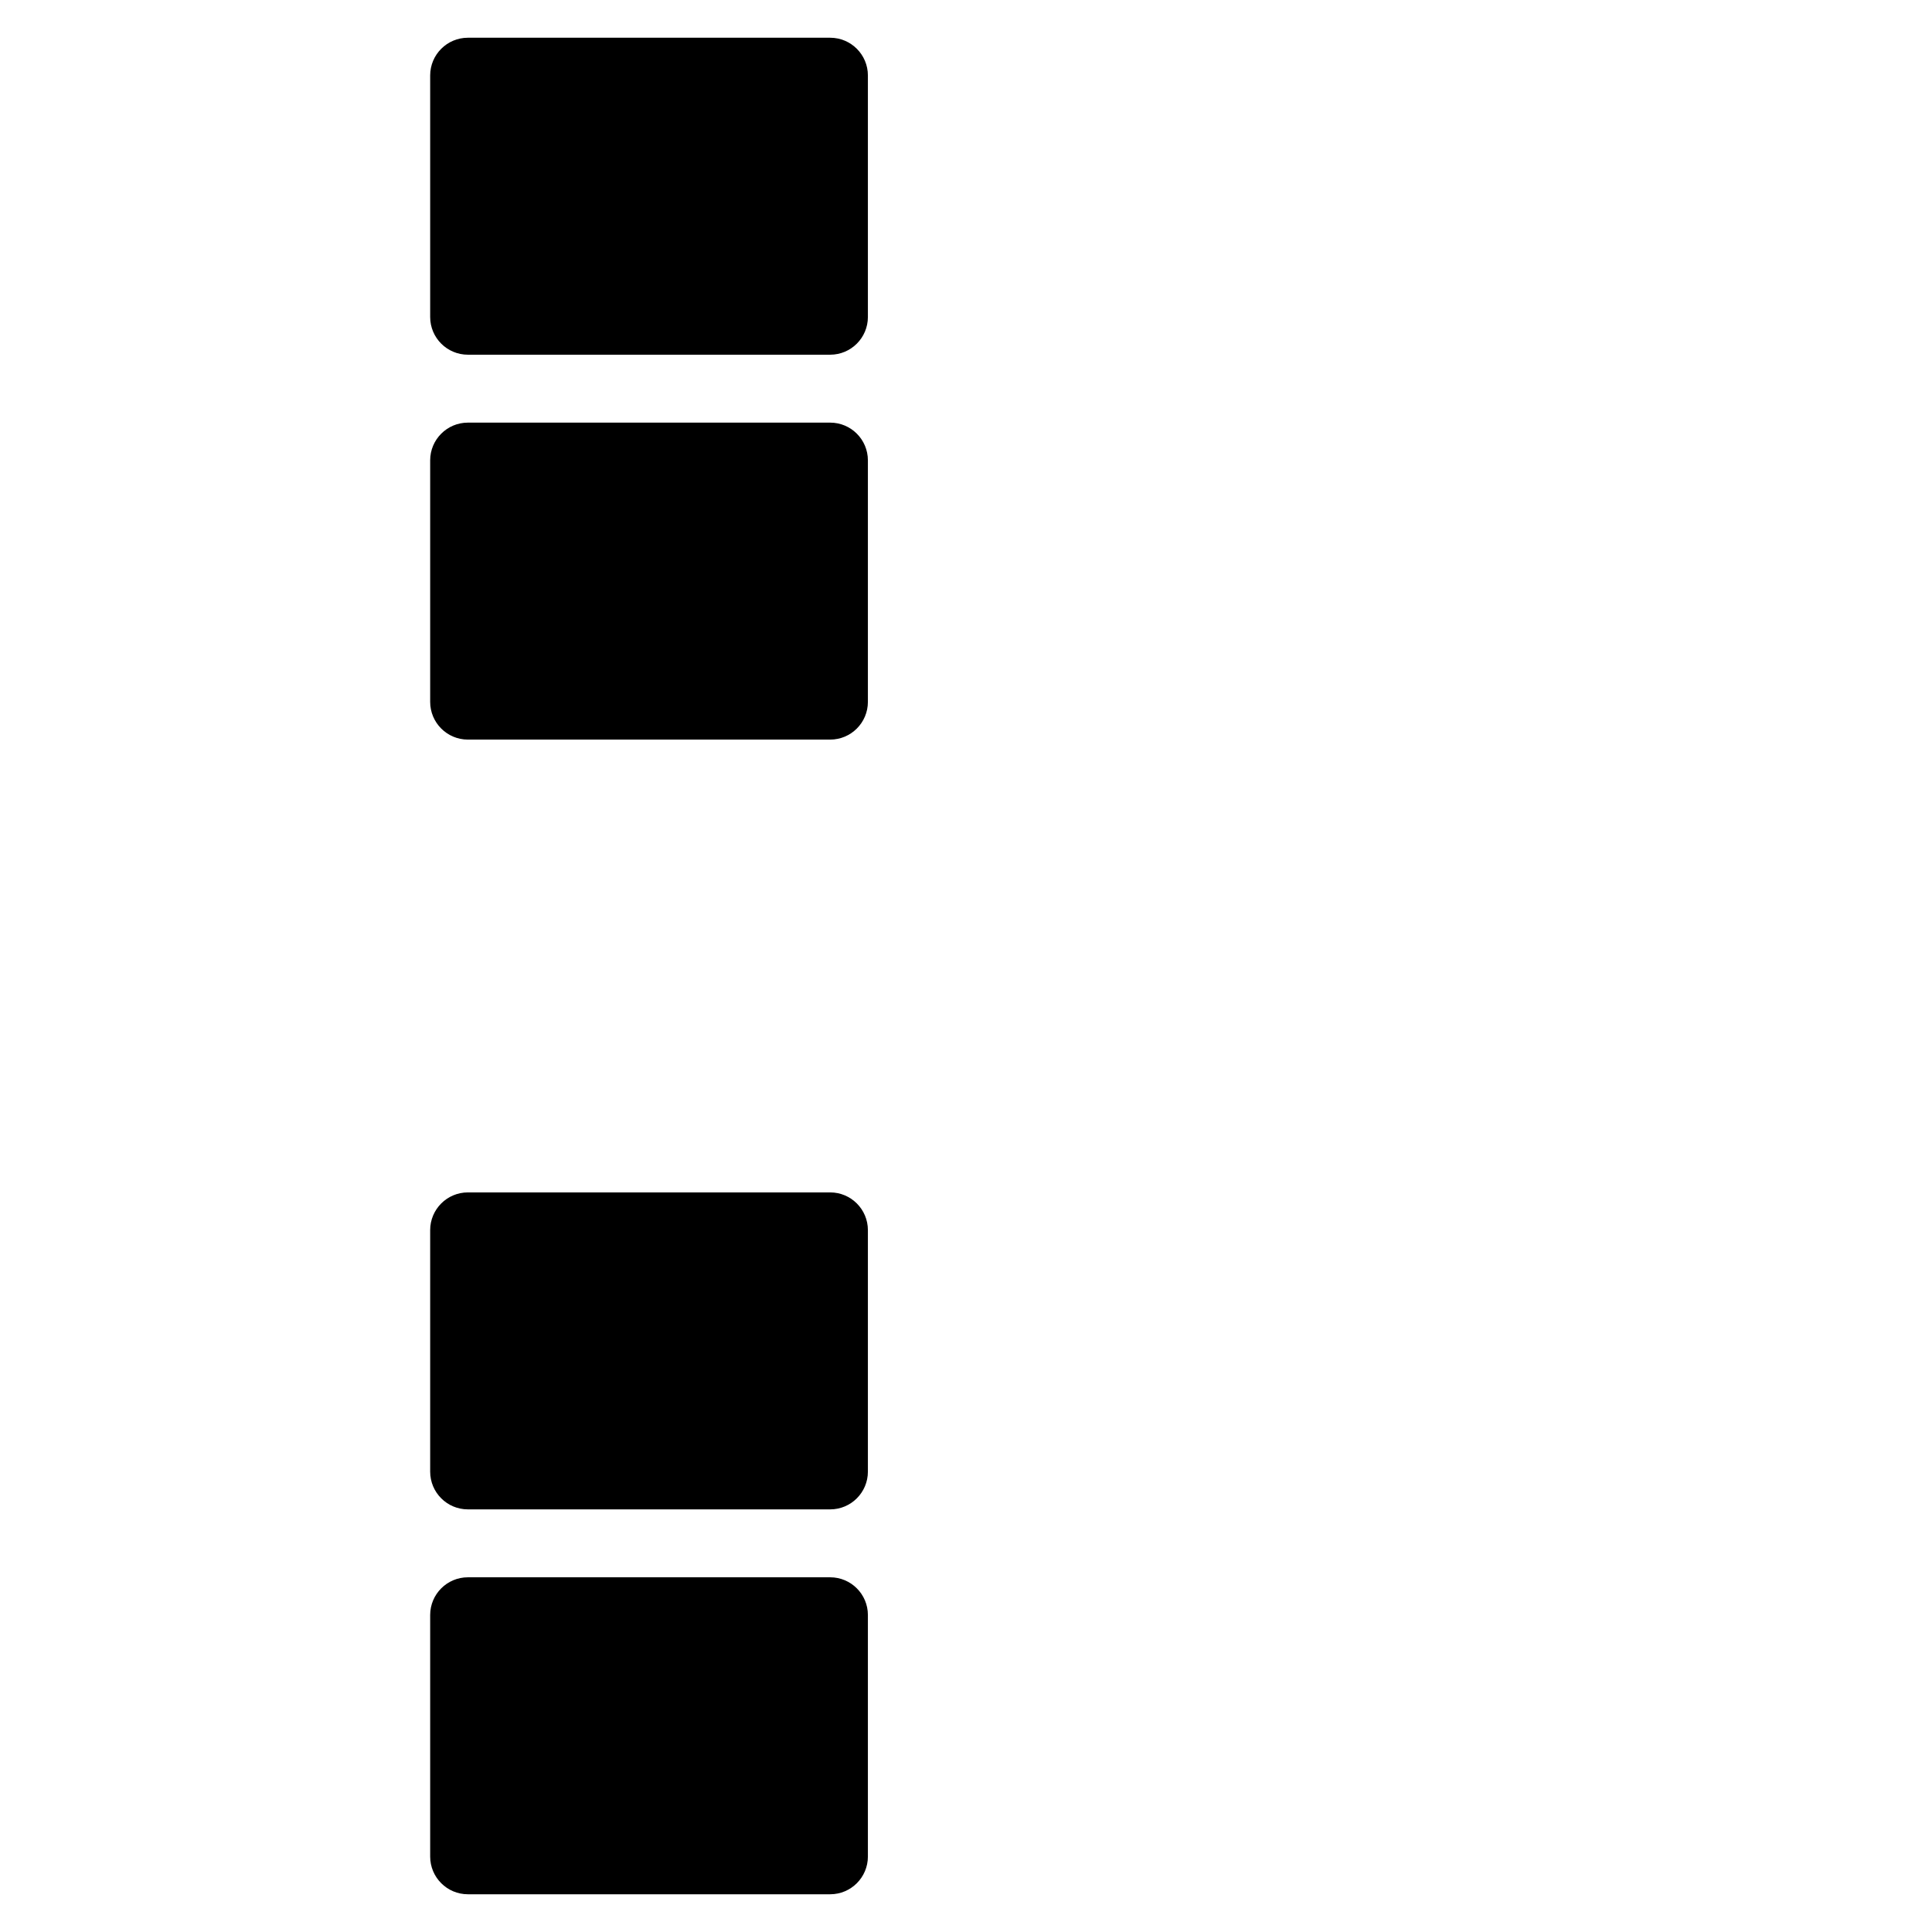
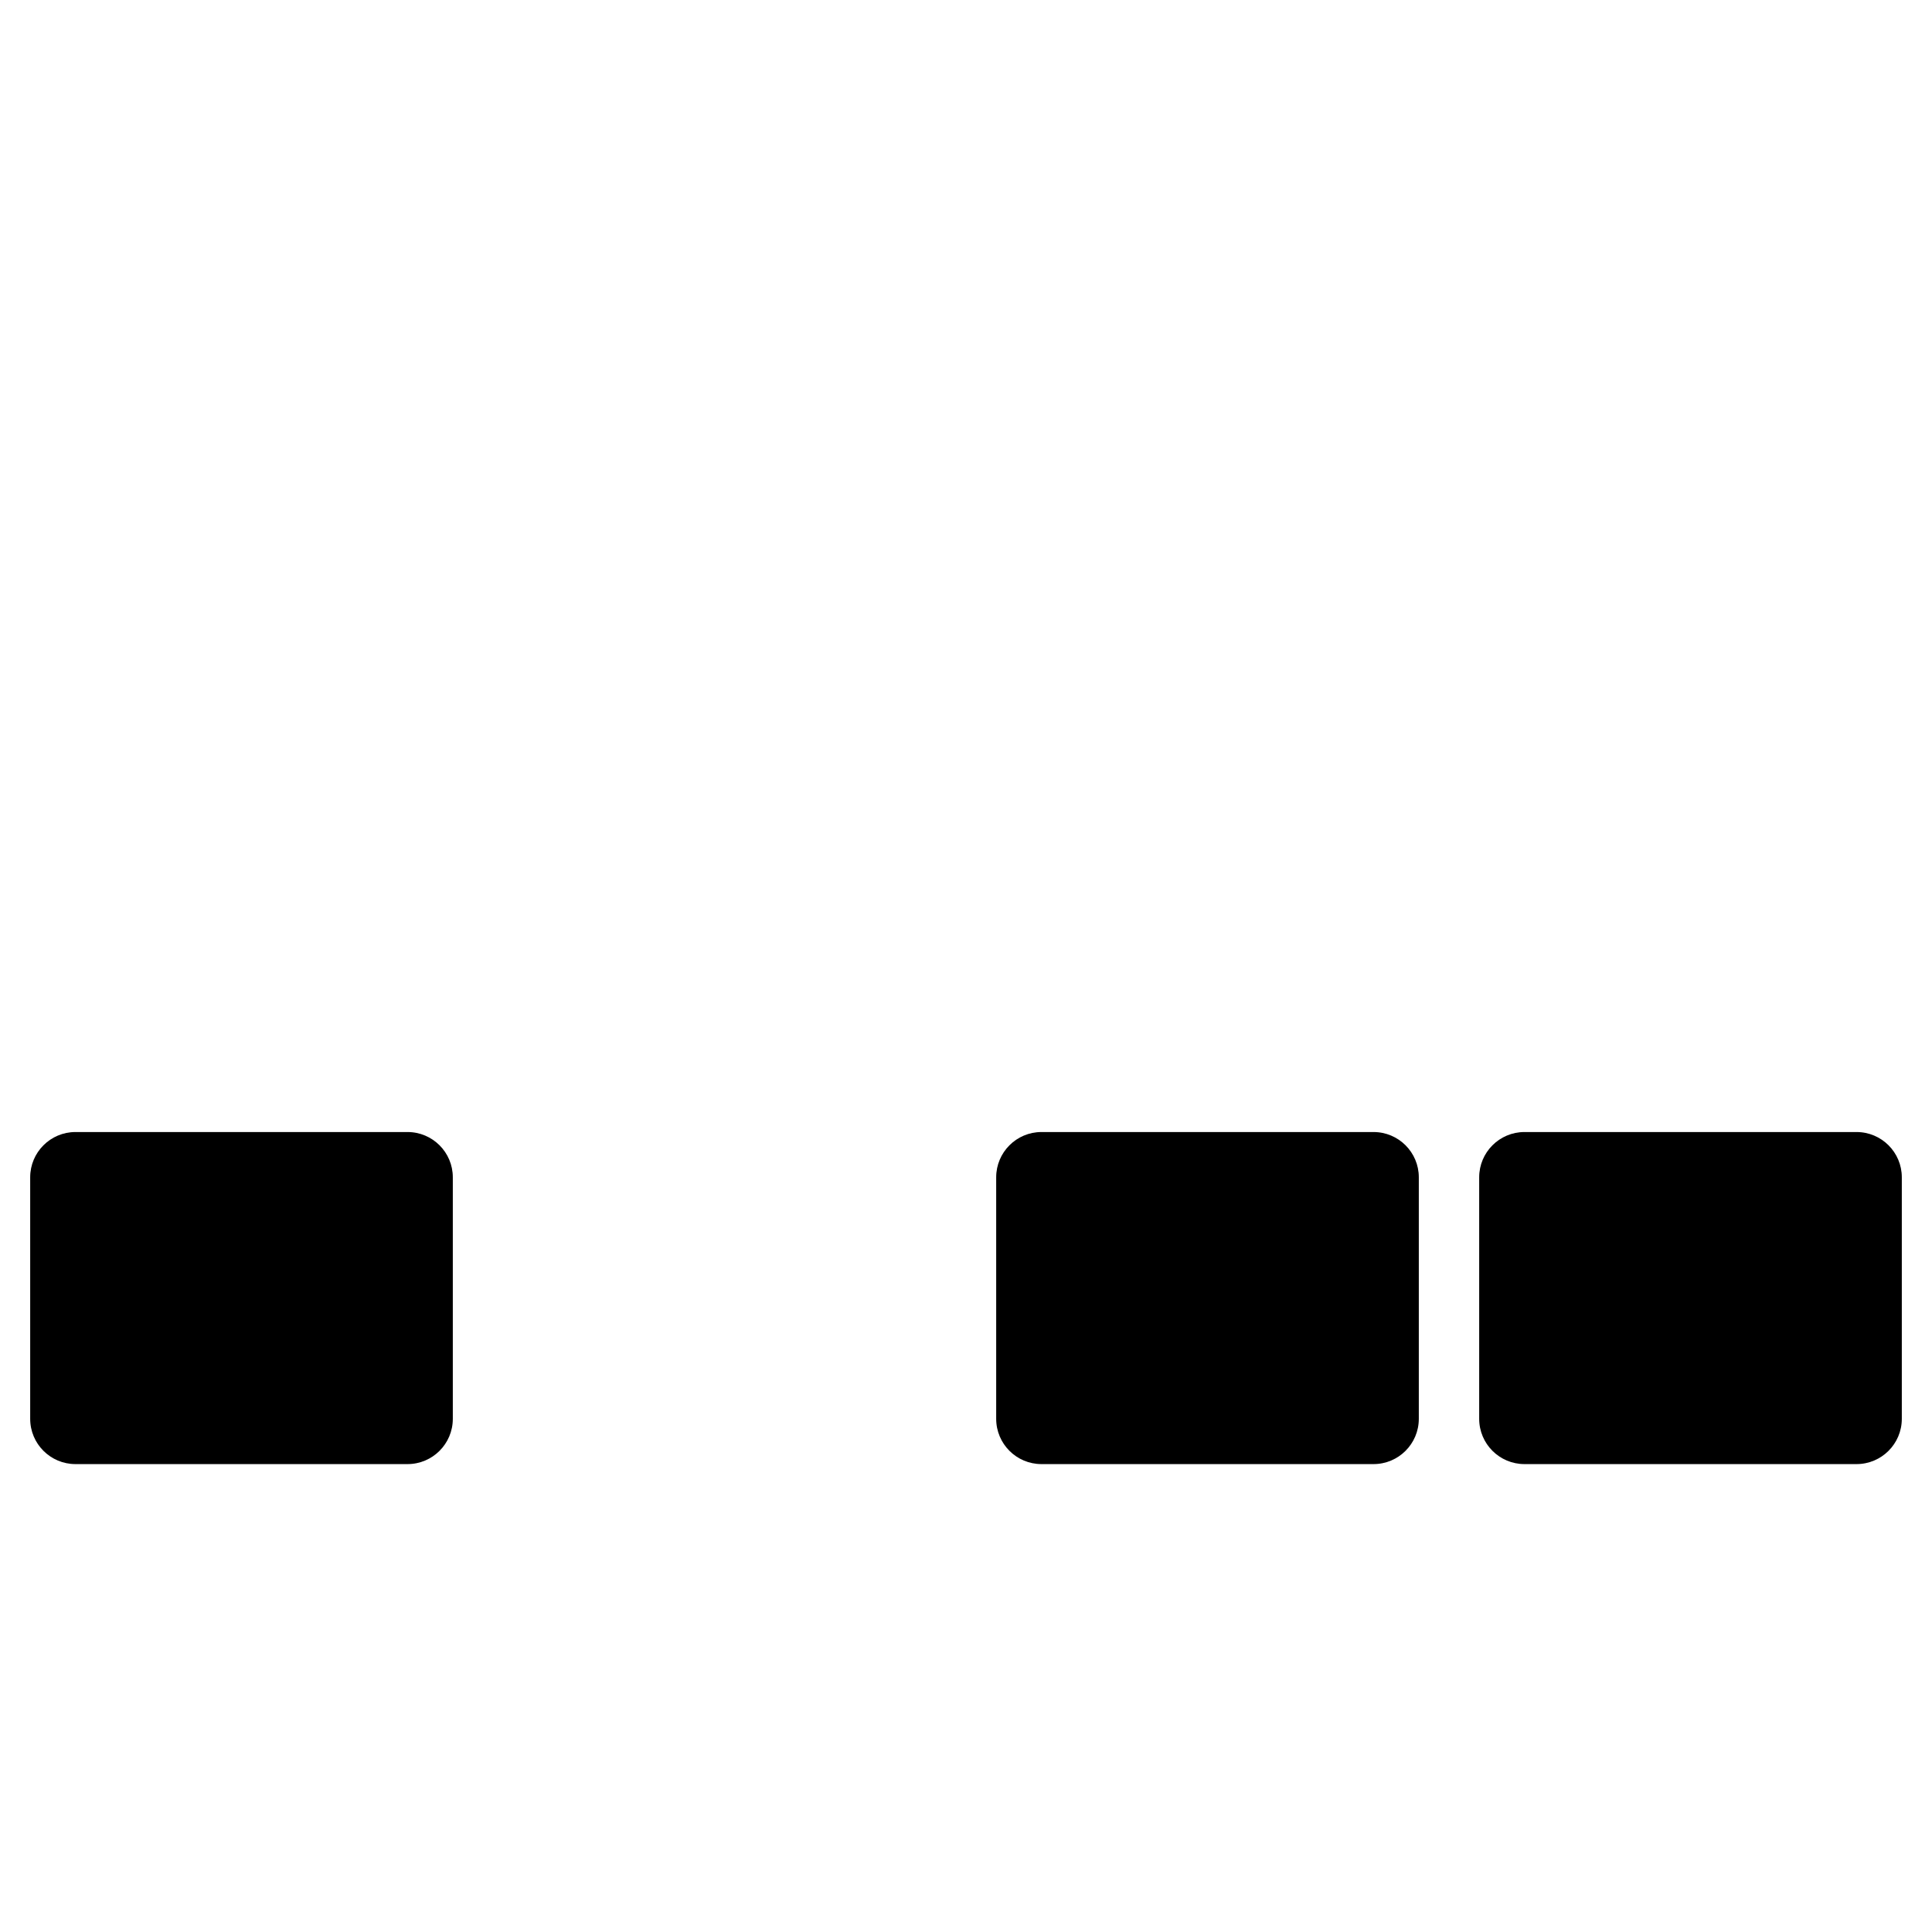
<svg xmlns="http://www.w3.org/2000/svg" viewBox="0 0 1024 1024">
-   <path d="M248,-388.0h192a20,20 0 0 1 20,20v128a20,20 0 0 1 -20,20h-192a20,20 0 0 1 -20,-20v-128a20,20 0 0 1 20,-20zM248,-184.0h192a20,20 0 0 1 20,20v128a20,20 0 0 1 -20,20h-192a20,20 0 0 1 -20,-20v-128a20,20 0 0 1 20,-20zM248,20.0h192a20,20 0 0 1 20,20v128a20,20 0 0 1 -20,20h-192a20,20 0 0 1 -20,-20v-128a20,20 0 0 1 20,-20zM248,224.0h192a20,20 0 0 1 20,20v128a20,20 0 0 1 -20,20h-192a20,20 0 0 1 -20,-20v-128a20,20 0 0 1 20,-20zM248,632.0h192a20,20 0 0 1 20,20v128a20,20 0 0 1 -20,20h-192a20,20 0 0 1 -20,-20v-128a20,20 0 0 1 20,-20zM248,836.0h192a20,20 0 0 1 20,20v128a20,20 0 0 1 -20,20h-192a20,20 0 0 1 -20,-20v-128a20,20 0 0 1 20,-20zM248,1040.0h192a20,20 0 0 1 20,20v128a20,20 0 0 1 -20,20h-192a20,20 0 0 1 -20,-20v-128a20,20 0 0 1 20,-20zM248,1244.0h192a20,20 0 0 1 20,20v128a20,20 0 0 1 -20,20h-192a20,20 0 0 1 -20,-20v-128a20,20 0 0 1 20,-20z" />
+   <path d="M40,600h176a24,24 0 0 1 24,24v128a24,24 0 0 1 -24,24h-176a24,24 0 0 1 -24,-24v-128a24,24 0 0 1 24,-24zM552,600h176a24,24 0 0 1 24,24v128a24,24 0 0 1 -24,24h-176a24,24 0 0 1 -24,-24v-128a24,24 0 0 1 24,-24zM808,600h176a24,24 0 0 1 24,24v128a24,24 0 0 1 -24,24h-176a24,24 0 0 1 -24,-24v-128a24,24 0 0 1 24,-24z" />
</svg>
